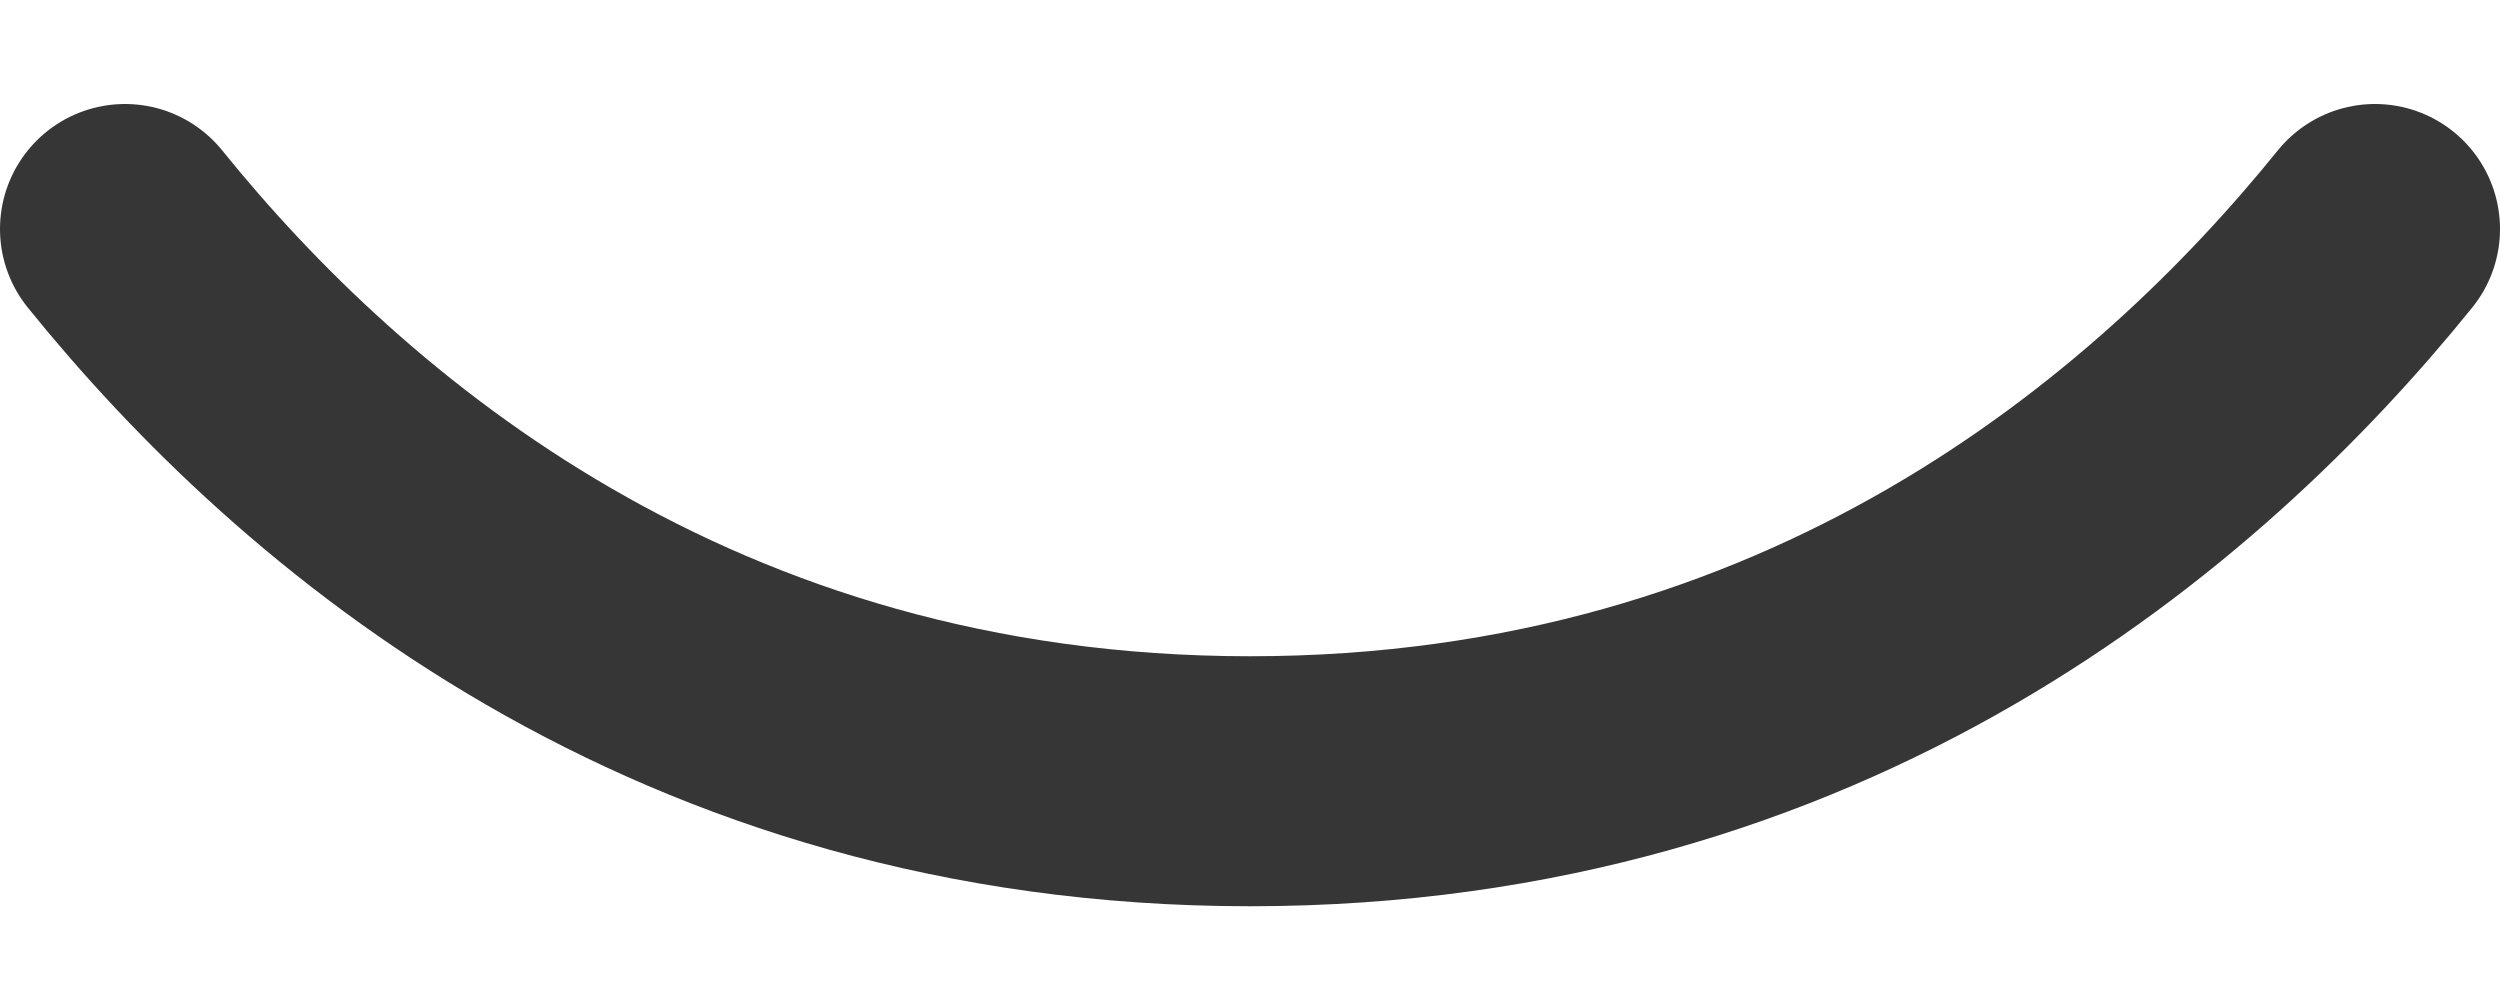
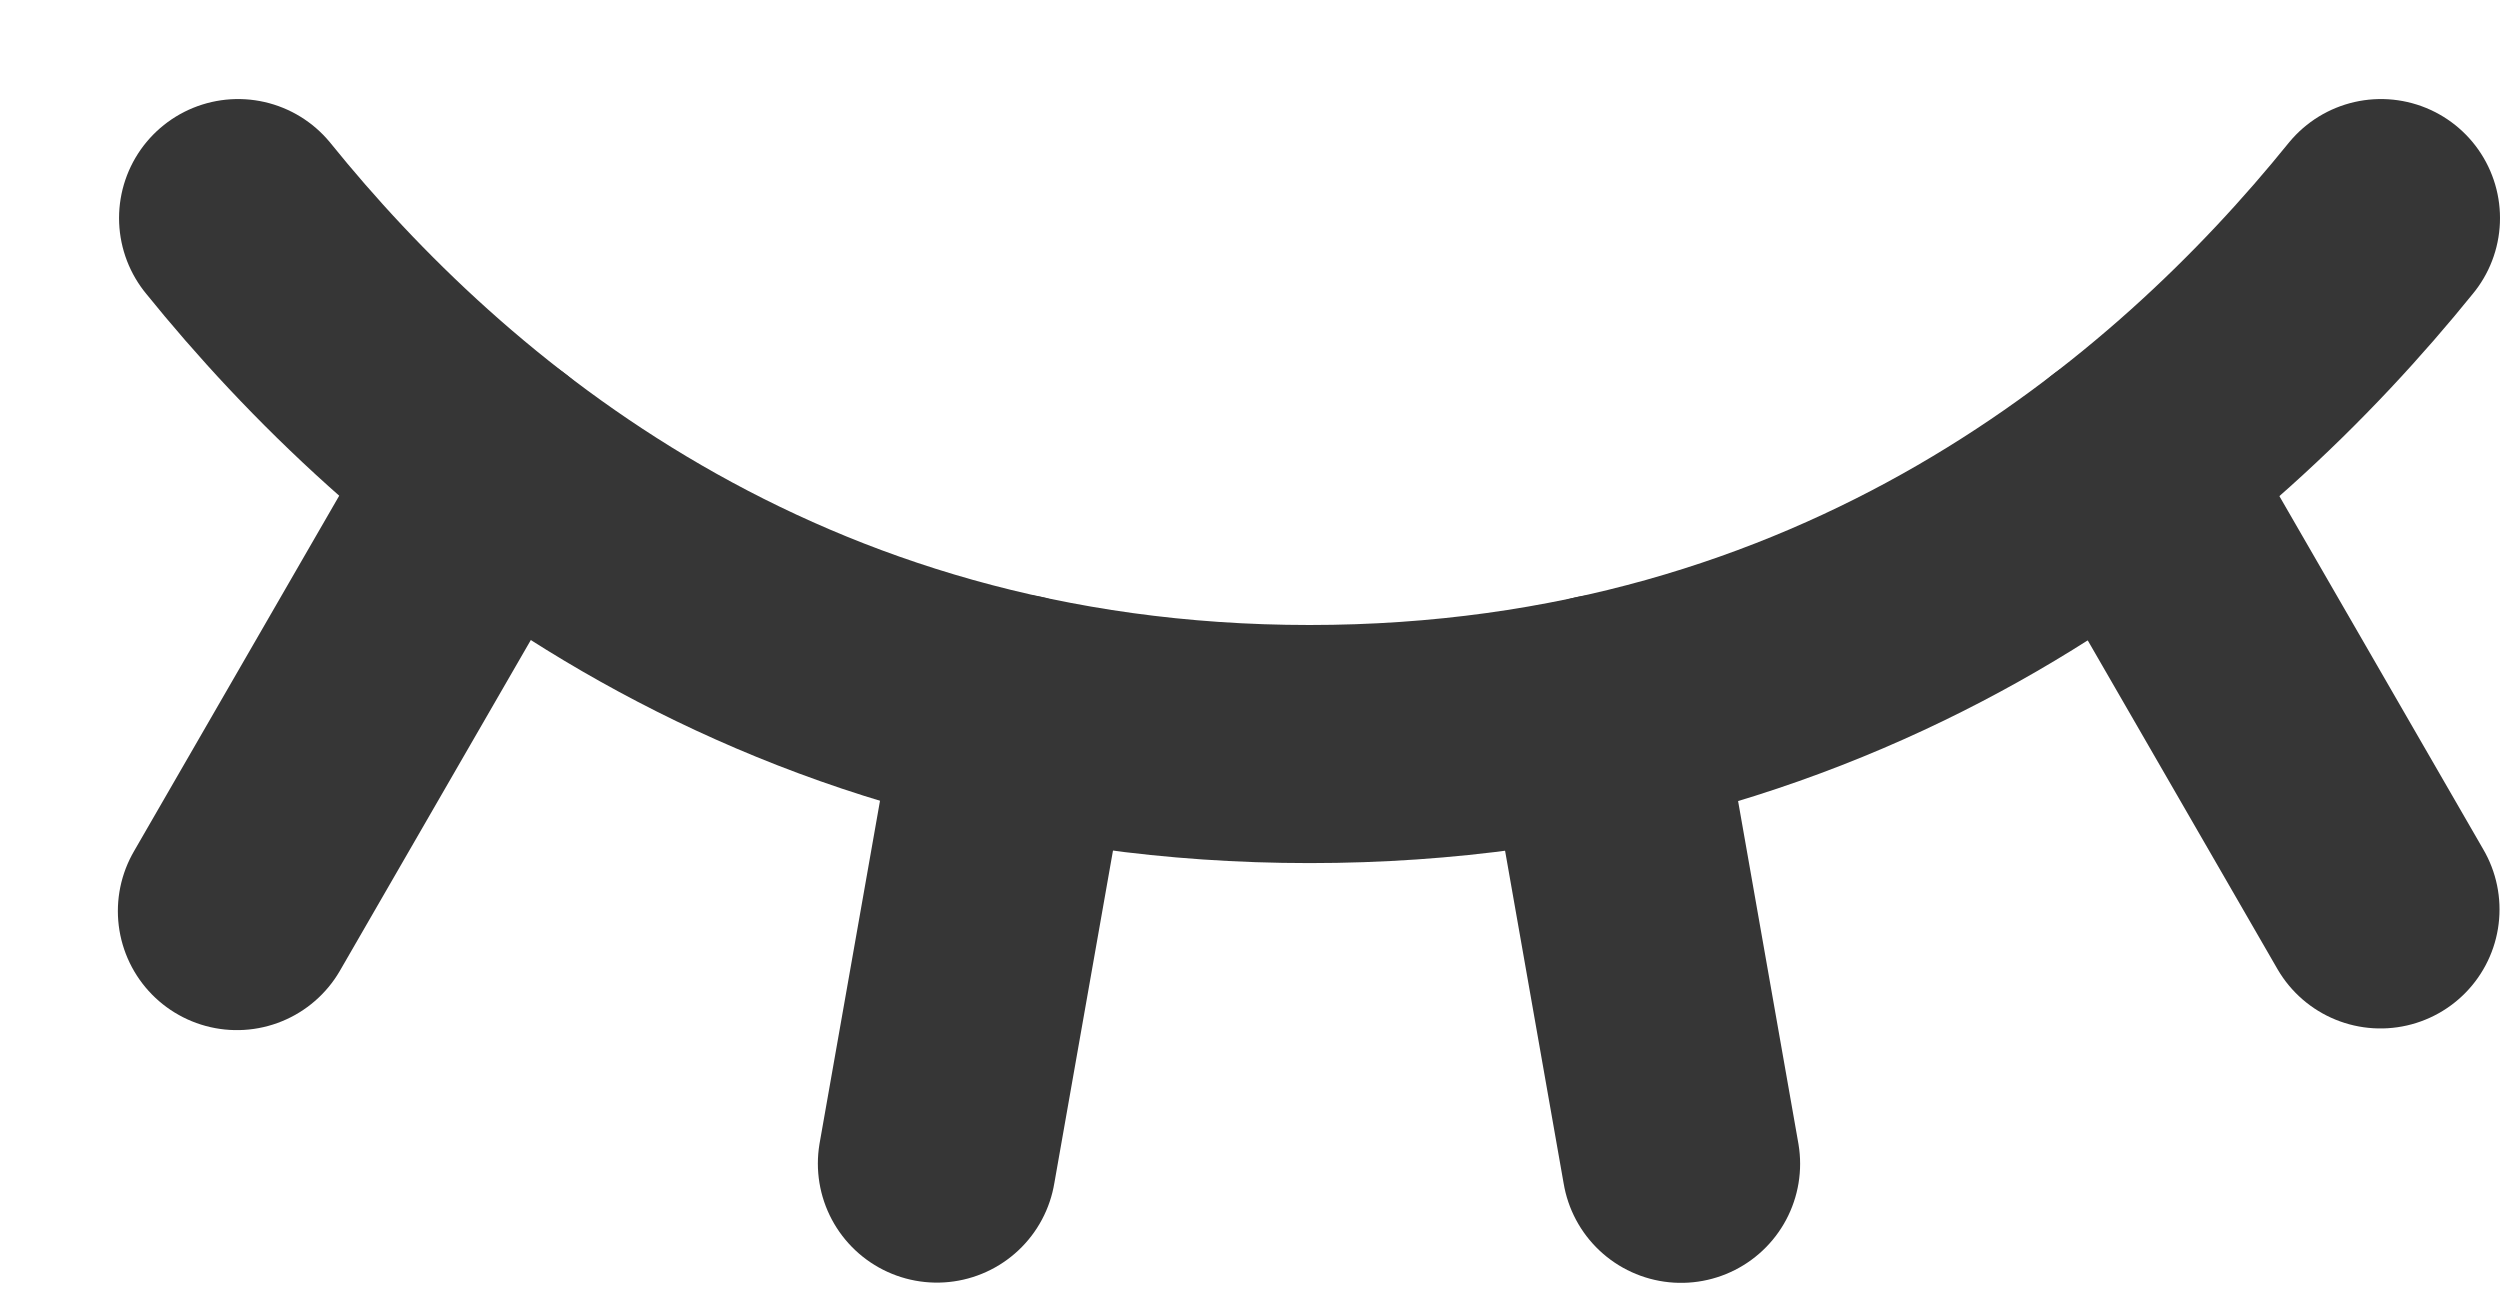
- <svg xmlns="http://www.w3.org/2000/svg" width="20" height="8" viewBox="0 0 20 8" fill="none">
-   <path d="M1 1.832C2.576 3.783 5.466 6.25 10 6.25C14.534 6.25 17.424 3.783 19 1.832" stroke="#363636" stroke-width="2" stroke-linecap="round" stroke-linejoin="round" />
+ <svg xmlns="http://www.w3.org/2000/svg" width="21" height="11" viewBox="0 0 21 11" fill="none">
+   <path d="M17.858 3.935L19.996 7.639" stroke="#363636" stroke-width="2" stroke-linecap="round" stroke-linejoin="round" />
+   <path d="M13.455 5.993L14.121 9.776" stroke="#363636" stroke-width="2" stroke-linecap="round" stroke-linejoin="round" />
+   <path d="M8.537 5.992L7.87 9.774" stroke="#363636" stroke-width="2" stroke-linecap="round" stroke-linejoin="round" />
+   <path d="M4.138 3.932L1.99 7.653" stroke="#363636" stroke-width="2" stroke-linecap="round" stroke-linejoin="round" />
+   <path d="M2 1.832C3.576 3.783 6.466 6.25 11 6.25C15.534 6.25 18.424 3.783 20 1.832" stroke="#363636" stroke-width="2" stroke-linecap="round" stroke-linejoin="round" />
</svg>
